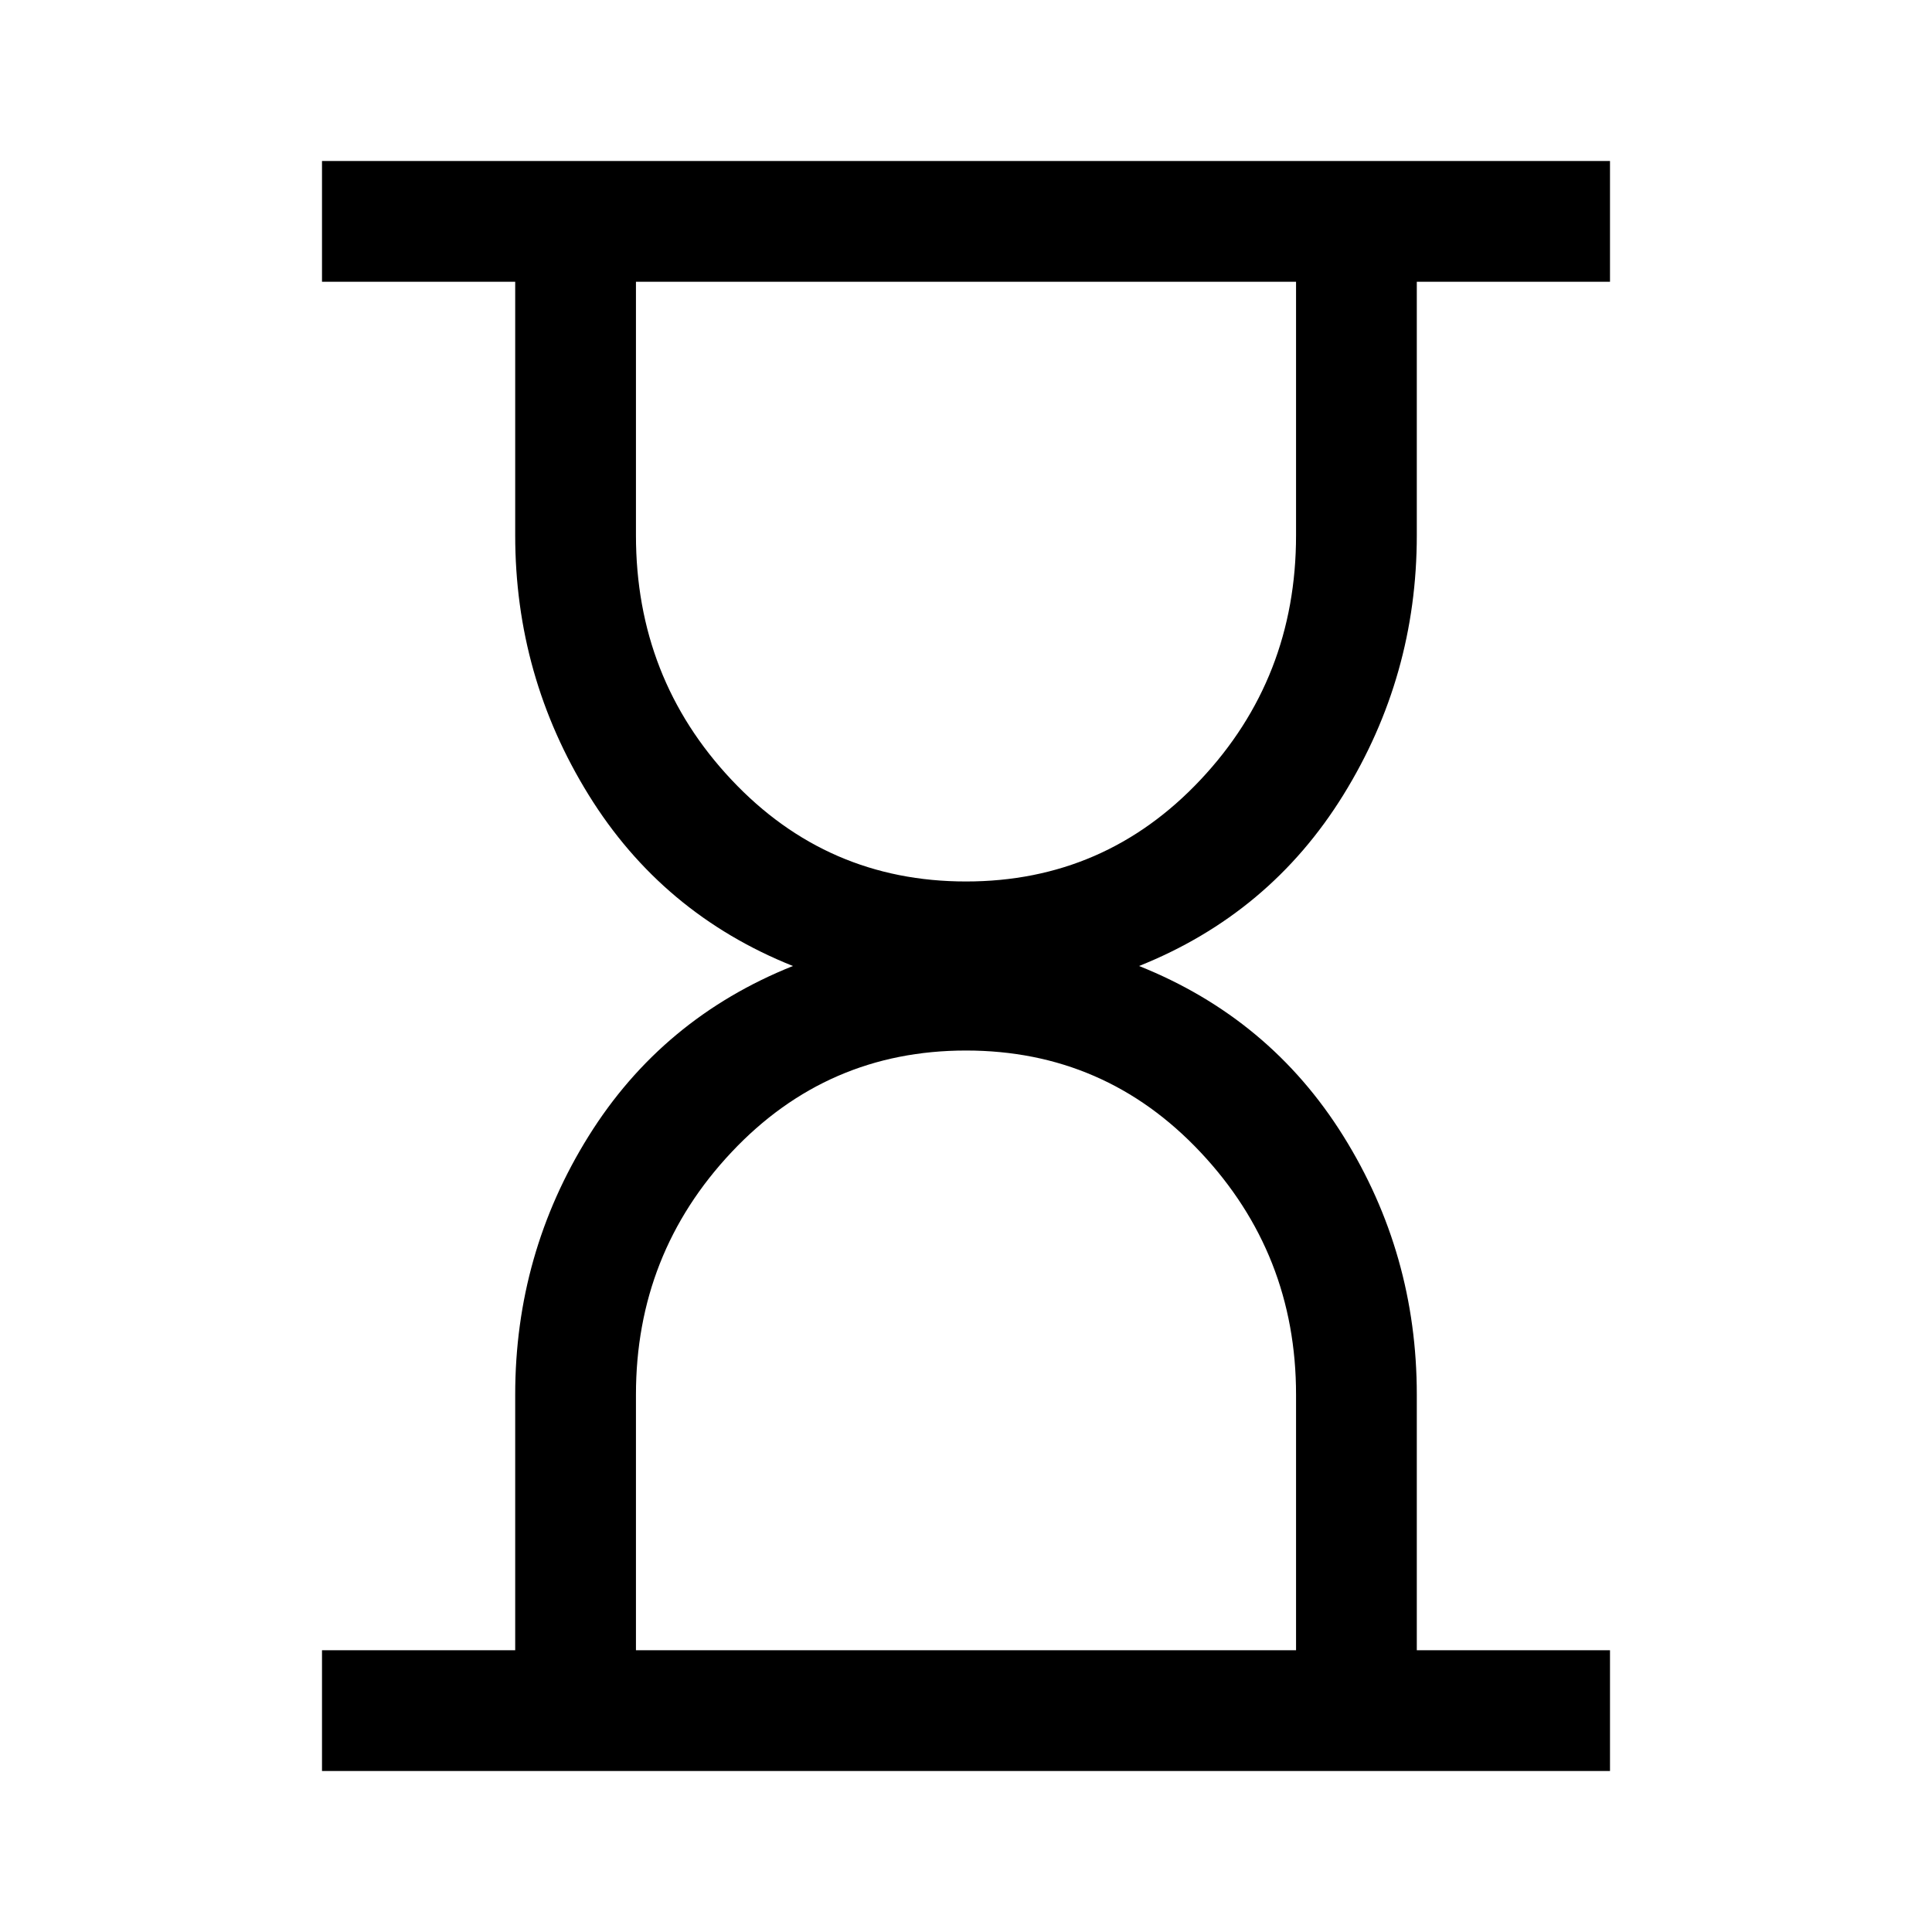
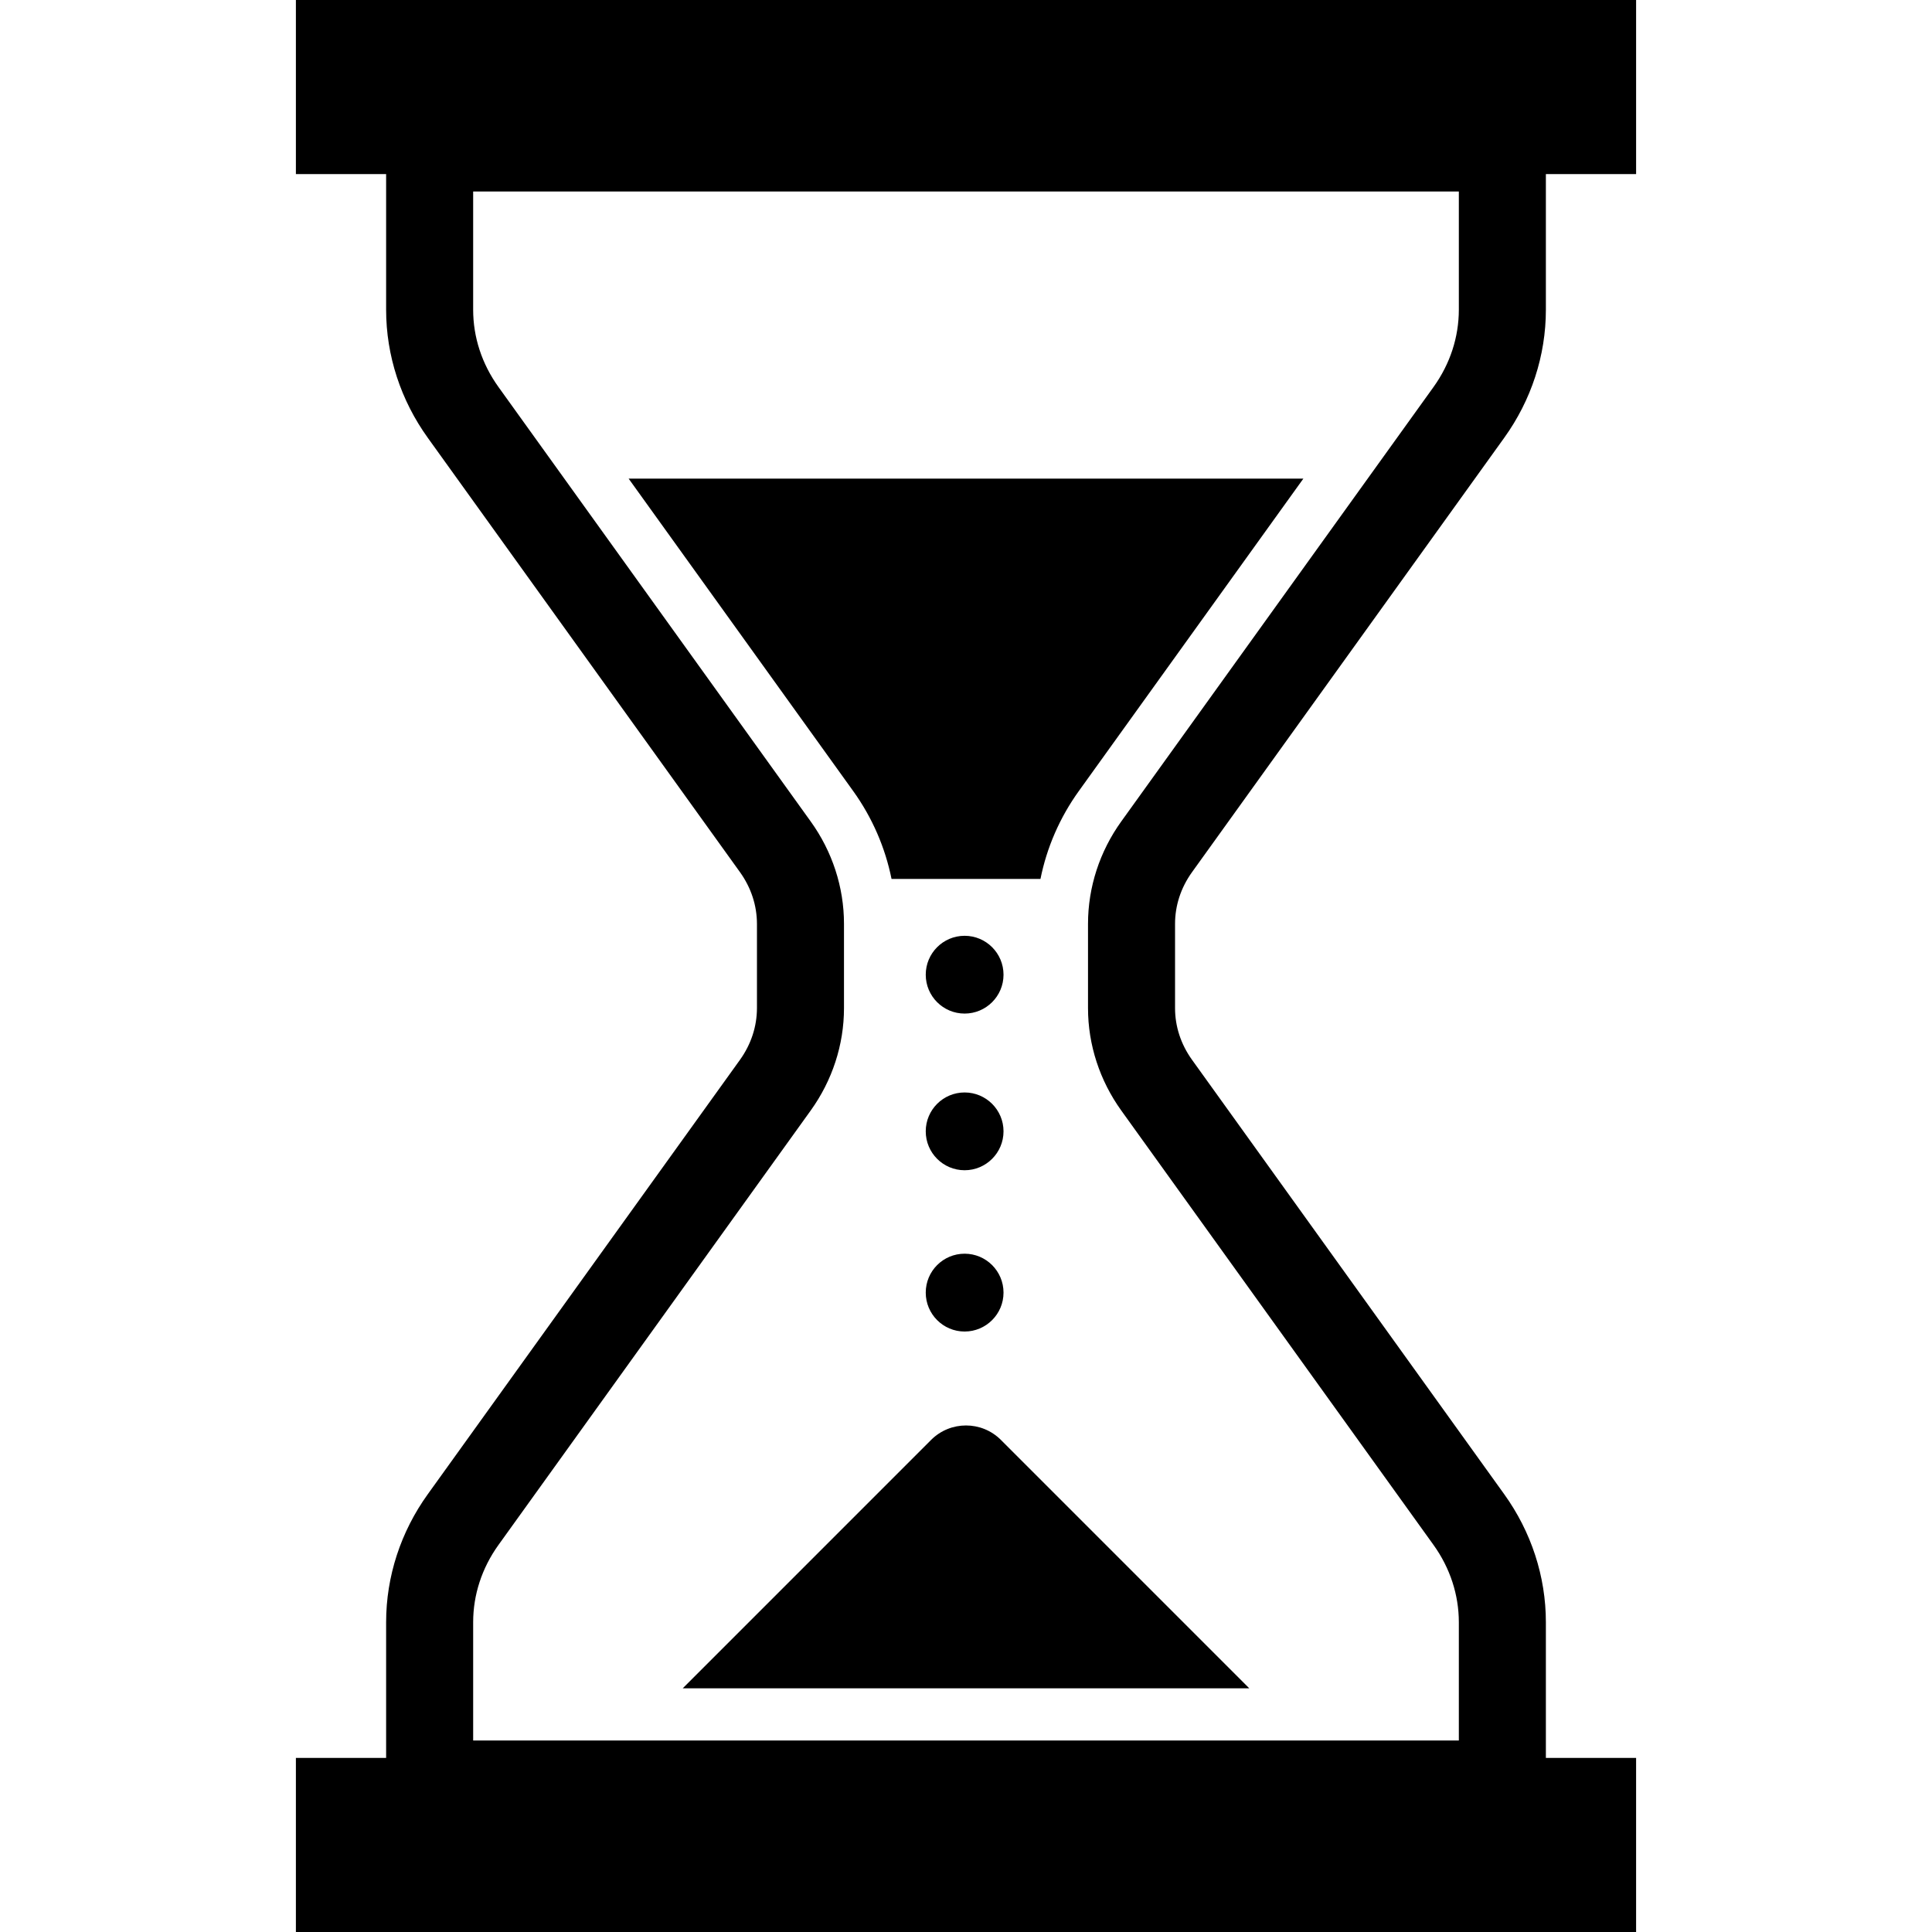
- <svg xmlns="http://www.w3.org/2000/svg" height="48" viewBox="0 96 960 960" width="48">
-   <path d="M316 916h328V789q0-70-47.5-120.5T480 618q-69 0-116.5 50.5T316 789v127Zm164-382q69 0 116.5-50.5T644 362V236H316v126q0 71 47.5 121.5T480 534ZM160 976v-60h96V789q0-70 36.5-128.5T394 576q-65-26-101.5-85T256 362V236h-96v-60h640v60h-96v126q0 70-36.5 129T566 576q65 26 101.5 84.5T704 789v127h96v60H160Z" />
+ <svg xmlns="http://www.w3.org/2000/svg" height="800px" width="800px" version="1.1" id="_x32_" viewBox="0 0 512 512" xml:space="preserve">
+   <g>
+     <path class="st0" d="M315.883,231.15l82.752-115.13c7.152-9.942,11.039-21.784,11.039-33.93V46.13h23.911V0H78.415v46.13h23.912   v35.96c0,12.145,3.886,23.988,11.039,33.93l82.752,115.13c2.963,4.136,4.472,8.857,4.483,13.665v22.36   c-0.011,4.808-1.52,9.53-4.483,13.665l-82.752,115.141c-7.154,9.942-11.039,21.783-11.039,33.918v35.971H78.415V512h355.169   v-46.129h-23.911V429.9c0-12.135-3.887-23.976-11.039-33.918L315.883,280.84c-2.963-4.136-4.482-8.857-4.482-13.665v-22.36   C311.401,240.007,312.92,235.286,315.883,231.15z M386.609,461.257H125.393V429.9c0-7.229,2.291-14.317,6.696-20.46l82.753-115.141   c5.708-7.934,8.824-17.41,8.824-27.124v-22.36c0-9.714-3.115-19.202-8.824-27.124L132.1,102.561   c-4.417-6.155-6.708-13.232-6.708-20.471V50.743h261.216V82.09c-0.011,7.239-2.291,14.316-6.709,20.471l-82.752,115.13   c-5.698,7.922-8.813,17.41-8.813,27.124v22.36c0,9.714,3.114,19.19,8.813,27.124l82.763,115.141   c4.407,6.143,6.686,13.231,6.698,20.46V461.257z" />
+     <path class="st0" d="M236.268,232.929h39.466c1.672-8.314,5.091-16.237,10.181-23.314l59.491-82.774H166.595l59.492,82.774   C231.177,216.692,234.585,224.616,236.268,232.929z" />
+     <path class="st0" d="M246.753,381.588l-65.82,65.831h150.134l-65.82-65.831C260.137,376.487,251.865,376.487,246.753,381.588z" />
+     <path class="st0" d="M255.632,247.995c-5.688,0-10.301,4.614-10.301,10.312c0,5.688,4.614,10.3,10.301,10.3   c5.687,0,10.311-4.612,10.311-10.3C265.943,252.609,261.319,247.995,255.632,247.995z" />
+     <path class="st0" d="M255.632,289.513c-5.688,0-10.301,4.613-10.301,10.3c0,5.698,4.614,10.312,10.301,10.312   c5.687,0,10.311-4.614,10.311-10.312C265.943,294.126,261.319,289.513,255.632,289.513z" />
+     <path class="st0" d="M255.632,332.245c-5.688,0-10.301,4.613-10.301,10.311c0,5.687,4.614,10.312,10.301,10.312   c5.687,0,10.311-4.625,10.311-10.312C265.943,336.858,261.319,332.245,255.632,332.245z" />
+   </g>
</svg>
